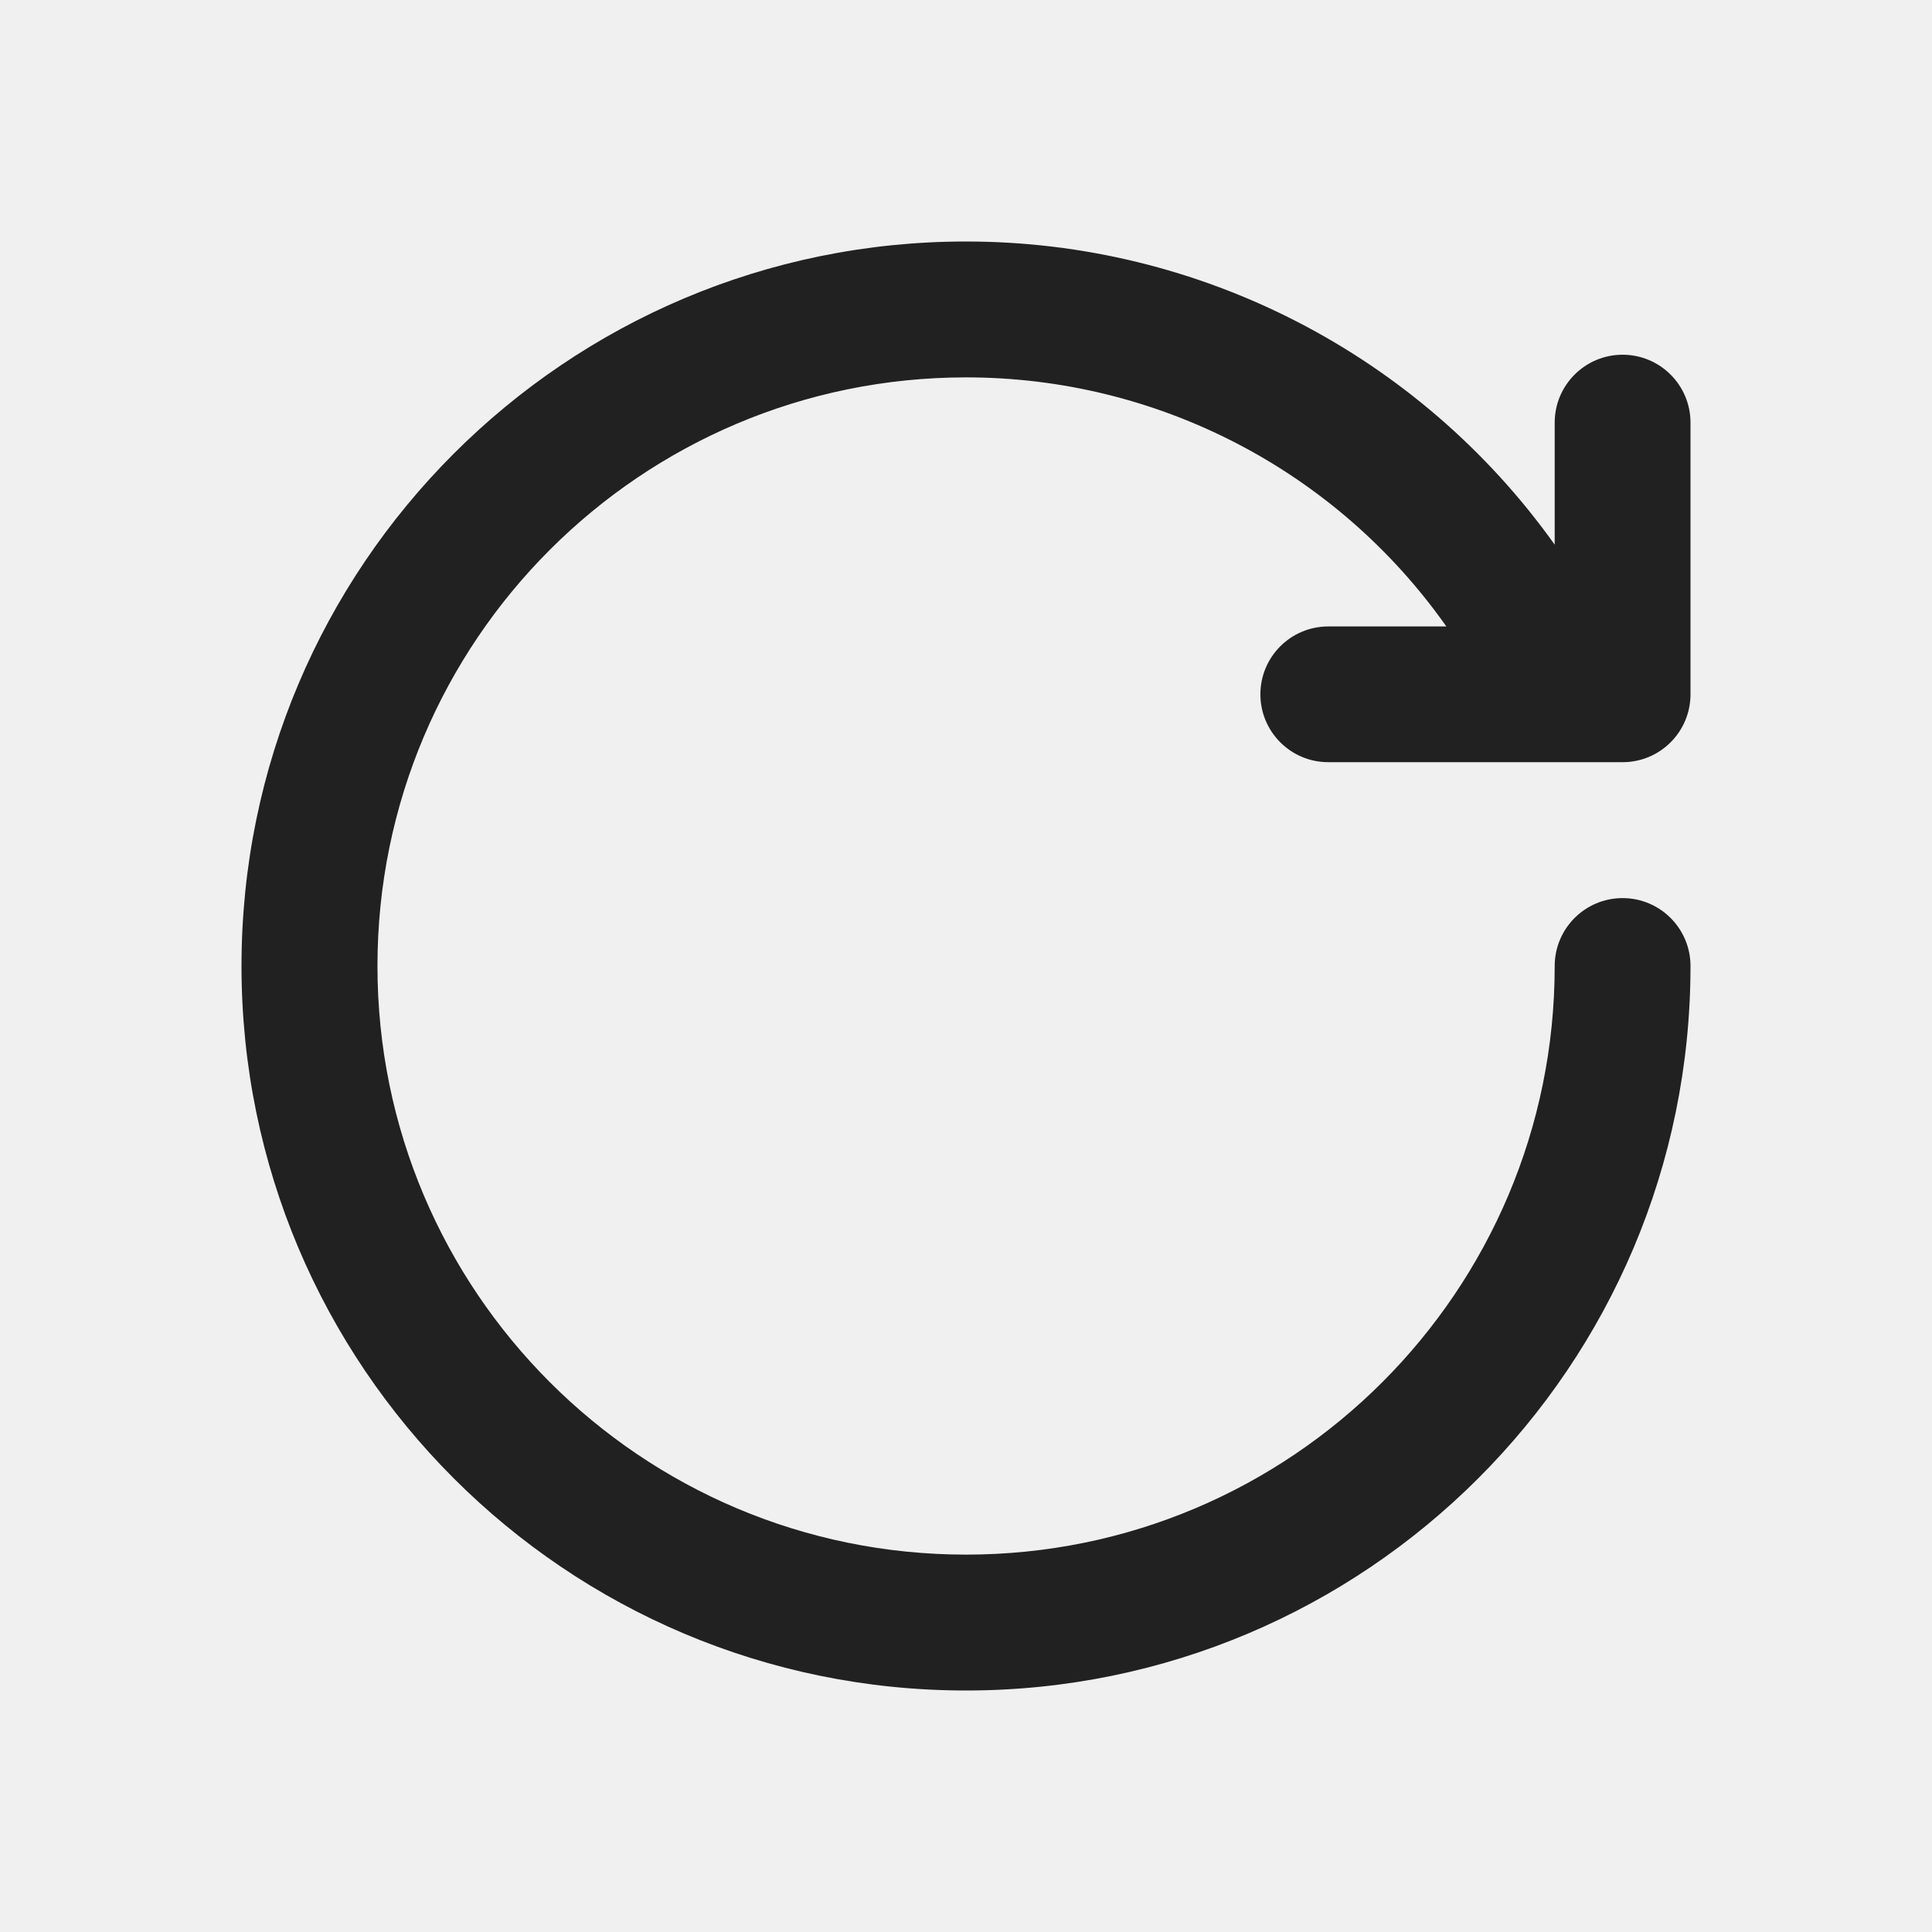
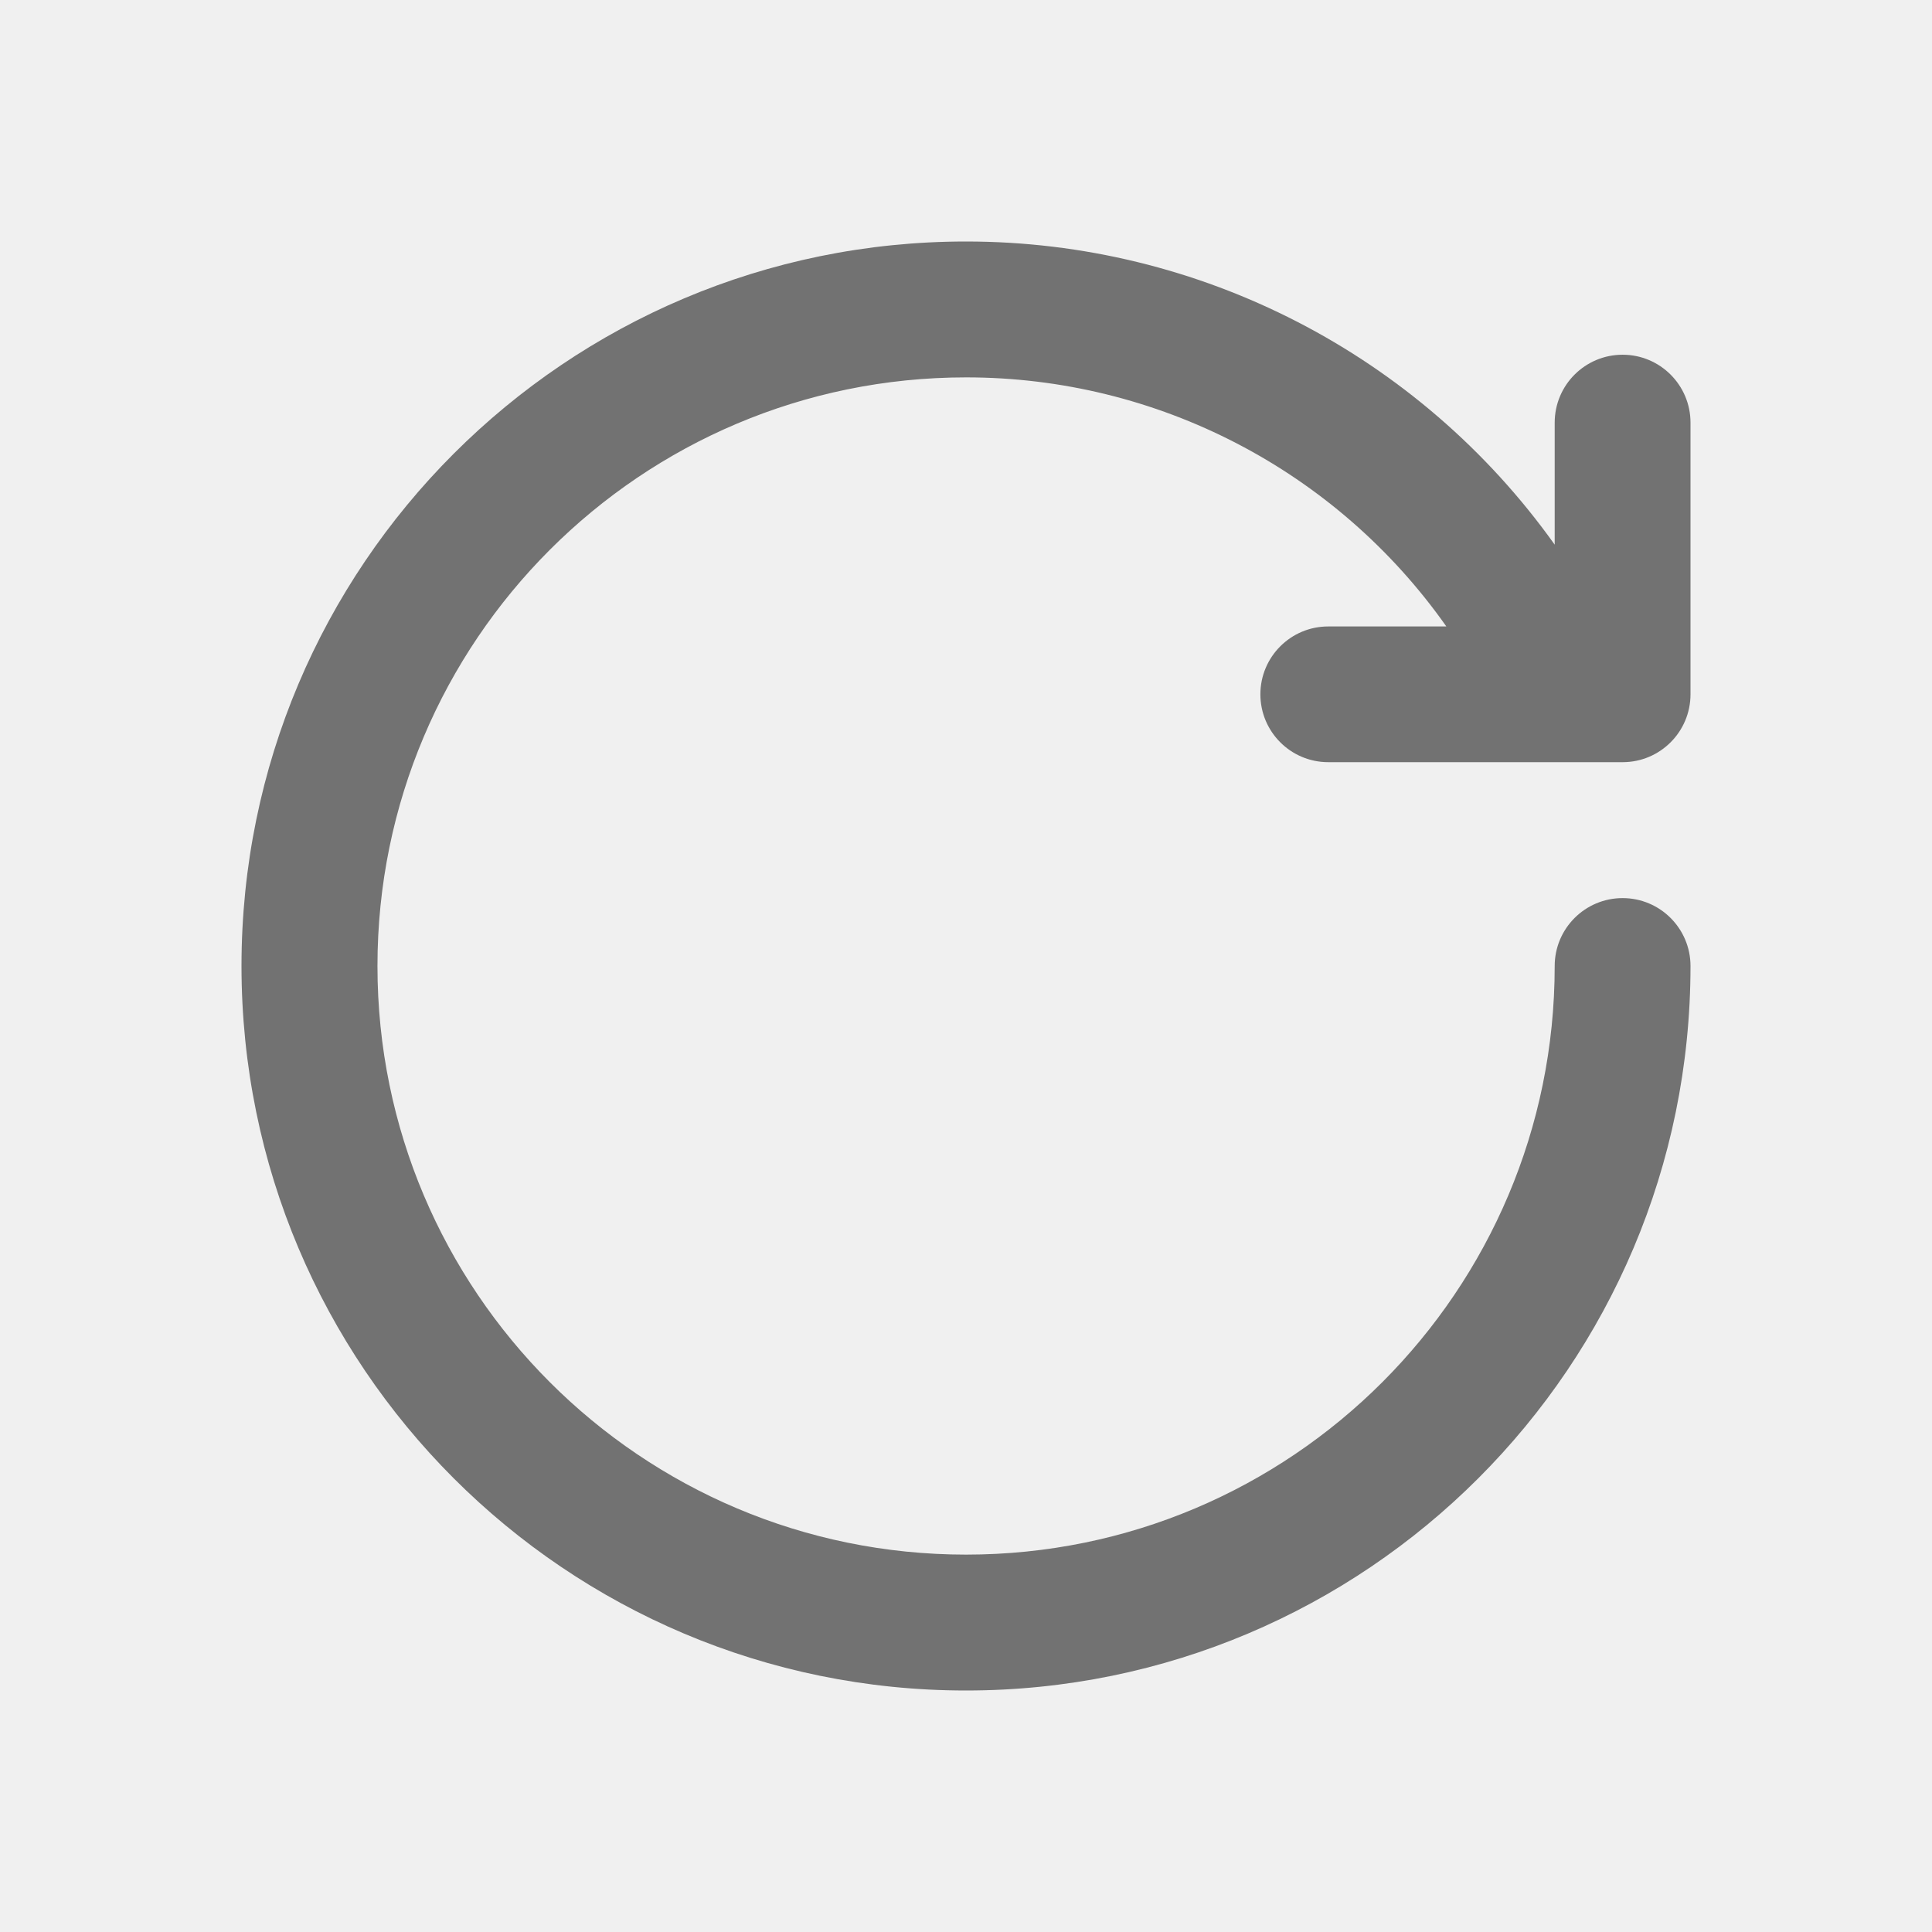
<svg xmlns="http://www.w3.org/2000/svg" xmlns:xlink="http://www.w3.org/1999/xlink" width="24" height="24" viewBox="0 0 24 24">
  <defs>
    <path id="a" d="M20.157 9.468H16.5a.843.843 0 1 1 0-1.686h1.467A7.295 7.295 0 0 0 12 4.688 7.312 7.312 0 1 0 19.313 12 .843.843 0 1 1 21 12a9 9 0 0 1-9 9 9 9 0 0 1-9-9 9 9 0 0 1 9-9 8.98 8.98 0 0 1 7.313 3.766V5.25a.843.843 0 1 1 1.687 0v3.375a.843.843 0 0 1-.843.843" />
  </defs>
  <g fill="none" fill-rule="evenodd">
    <mask id="b" fill="#fff">
      <use xlink:href="#a" />
    </mask>
-     <g fill="#212121" mask="url(#b)">
+     <g fill="#727272" mask="url(#b)">
      <path d="M0 0h24v24H0z" />
    </g>
  </g>
</svg>
